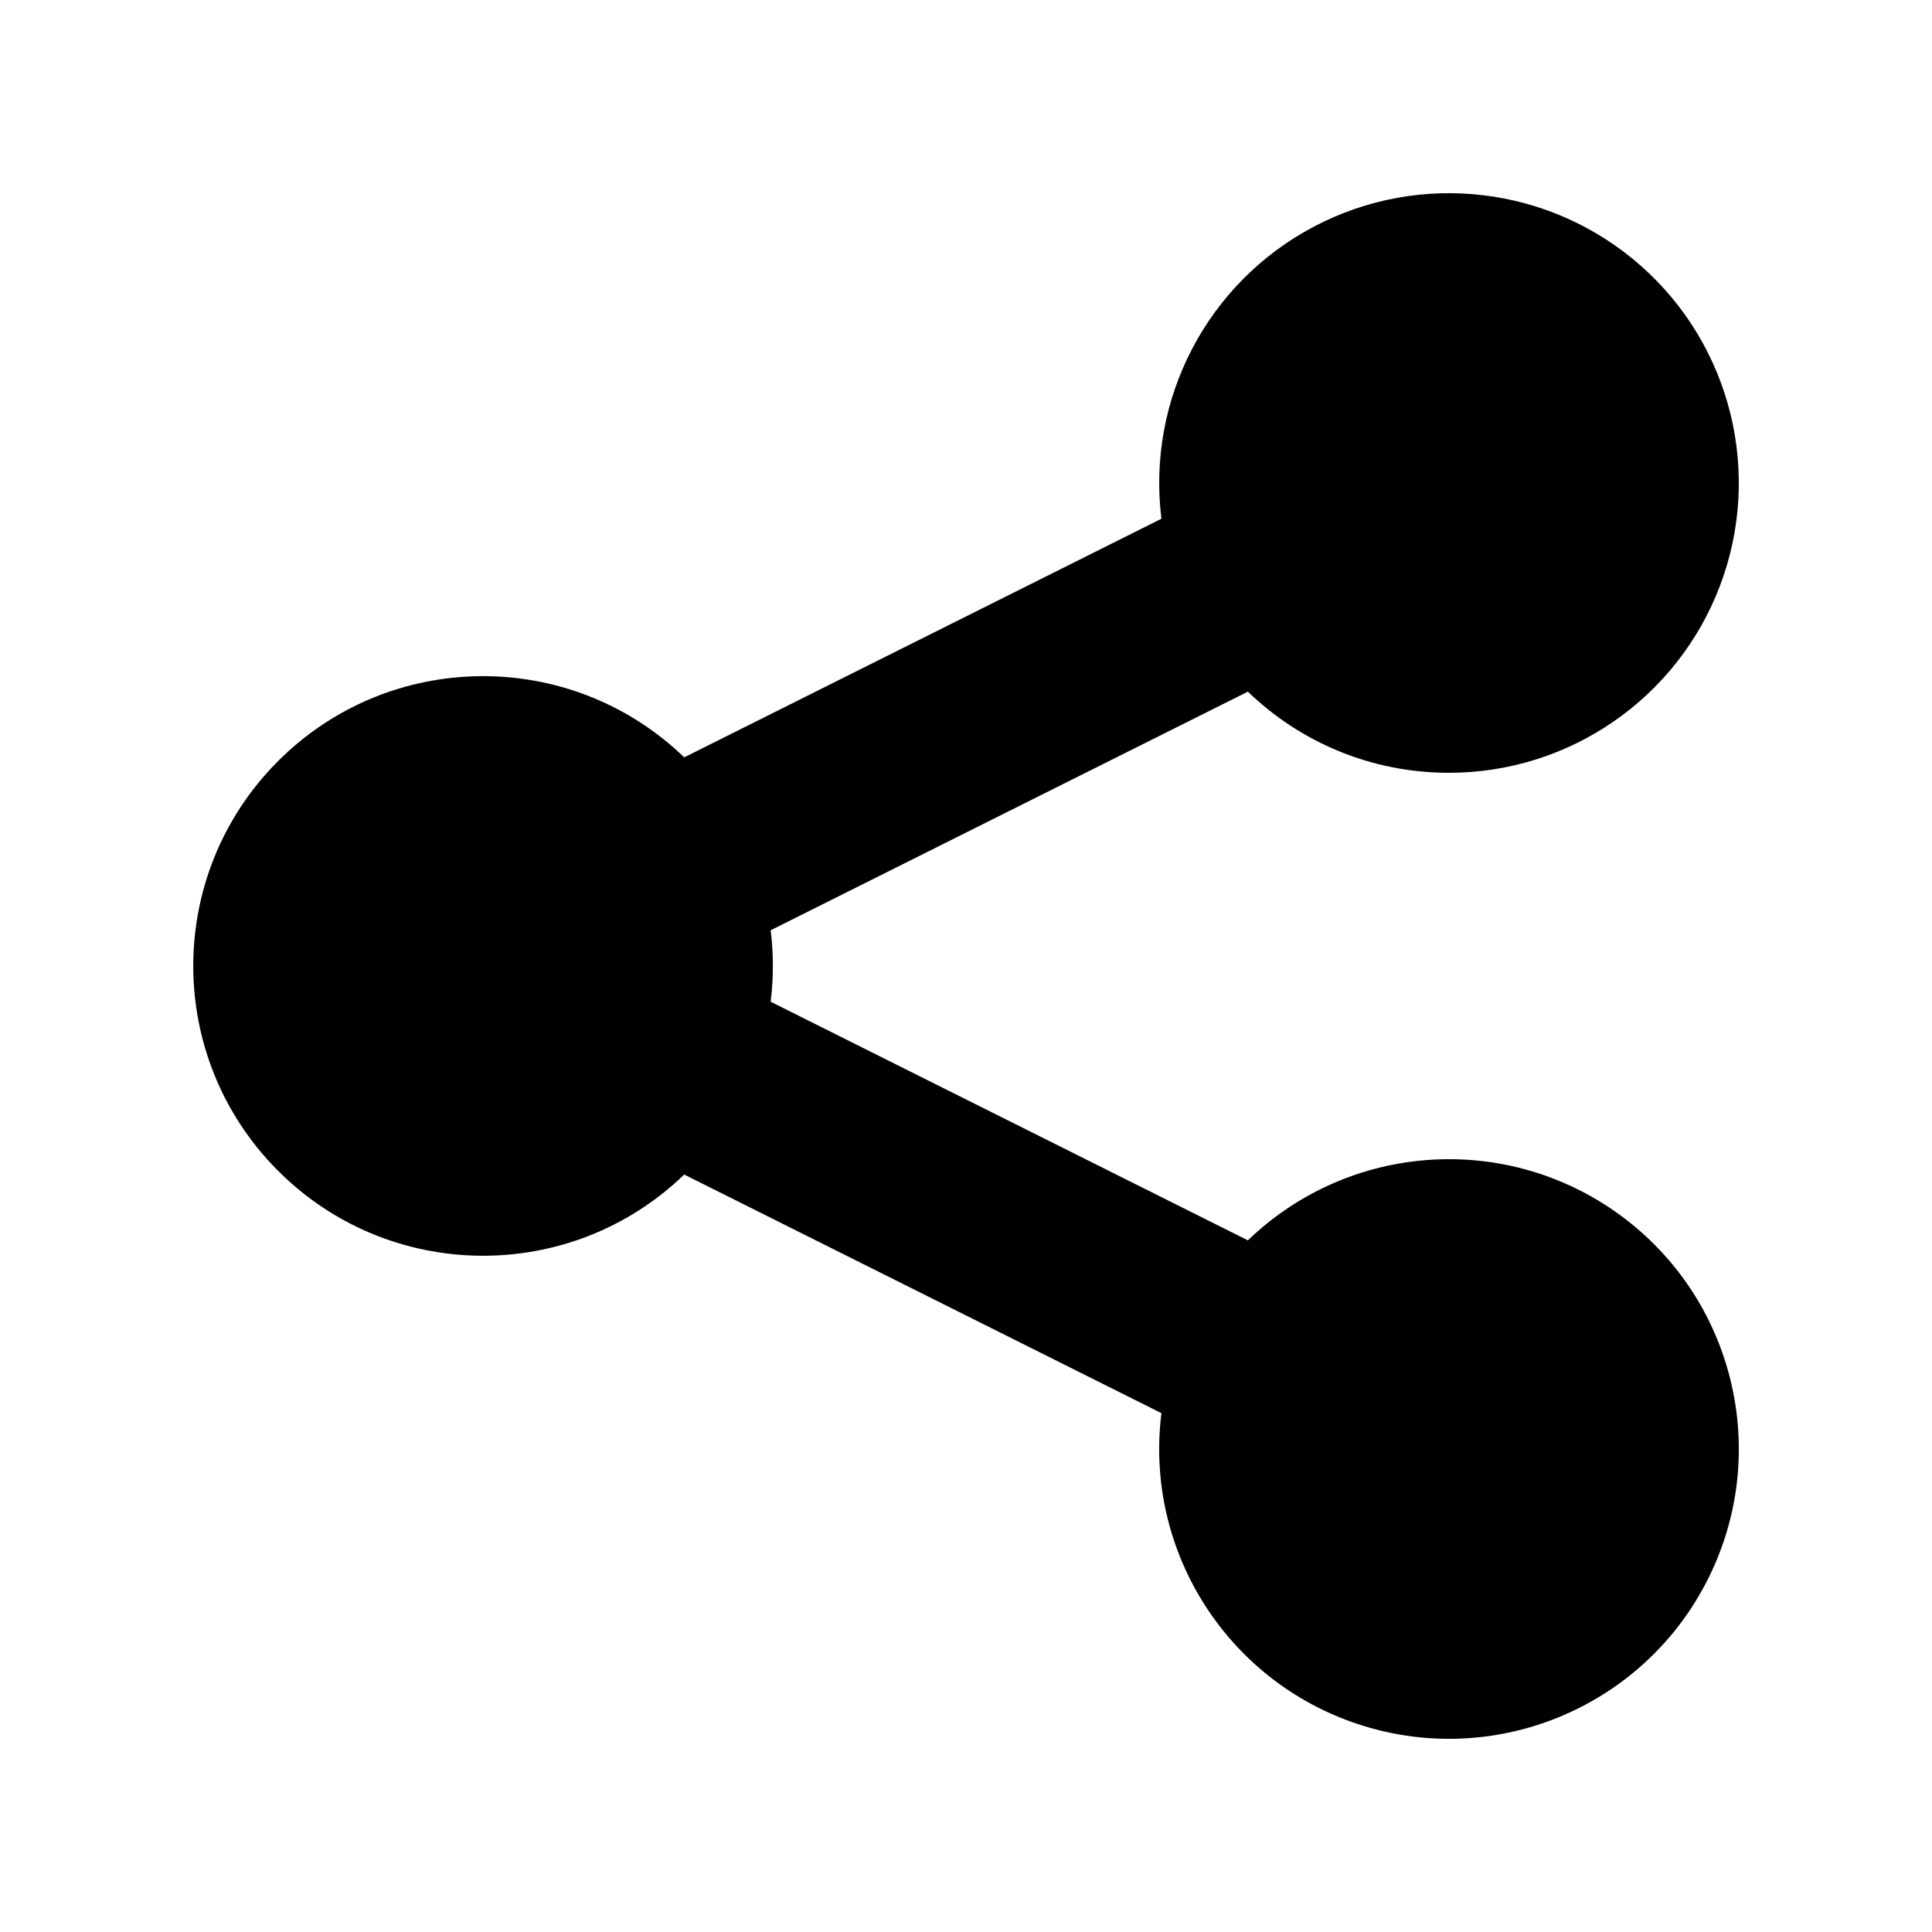
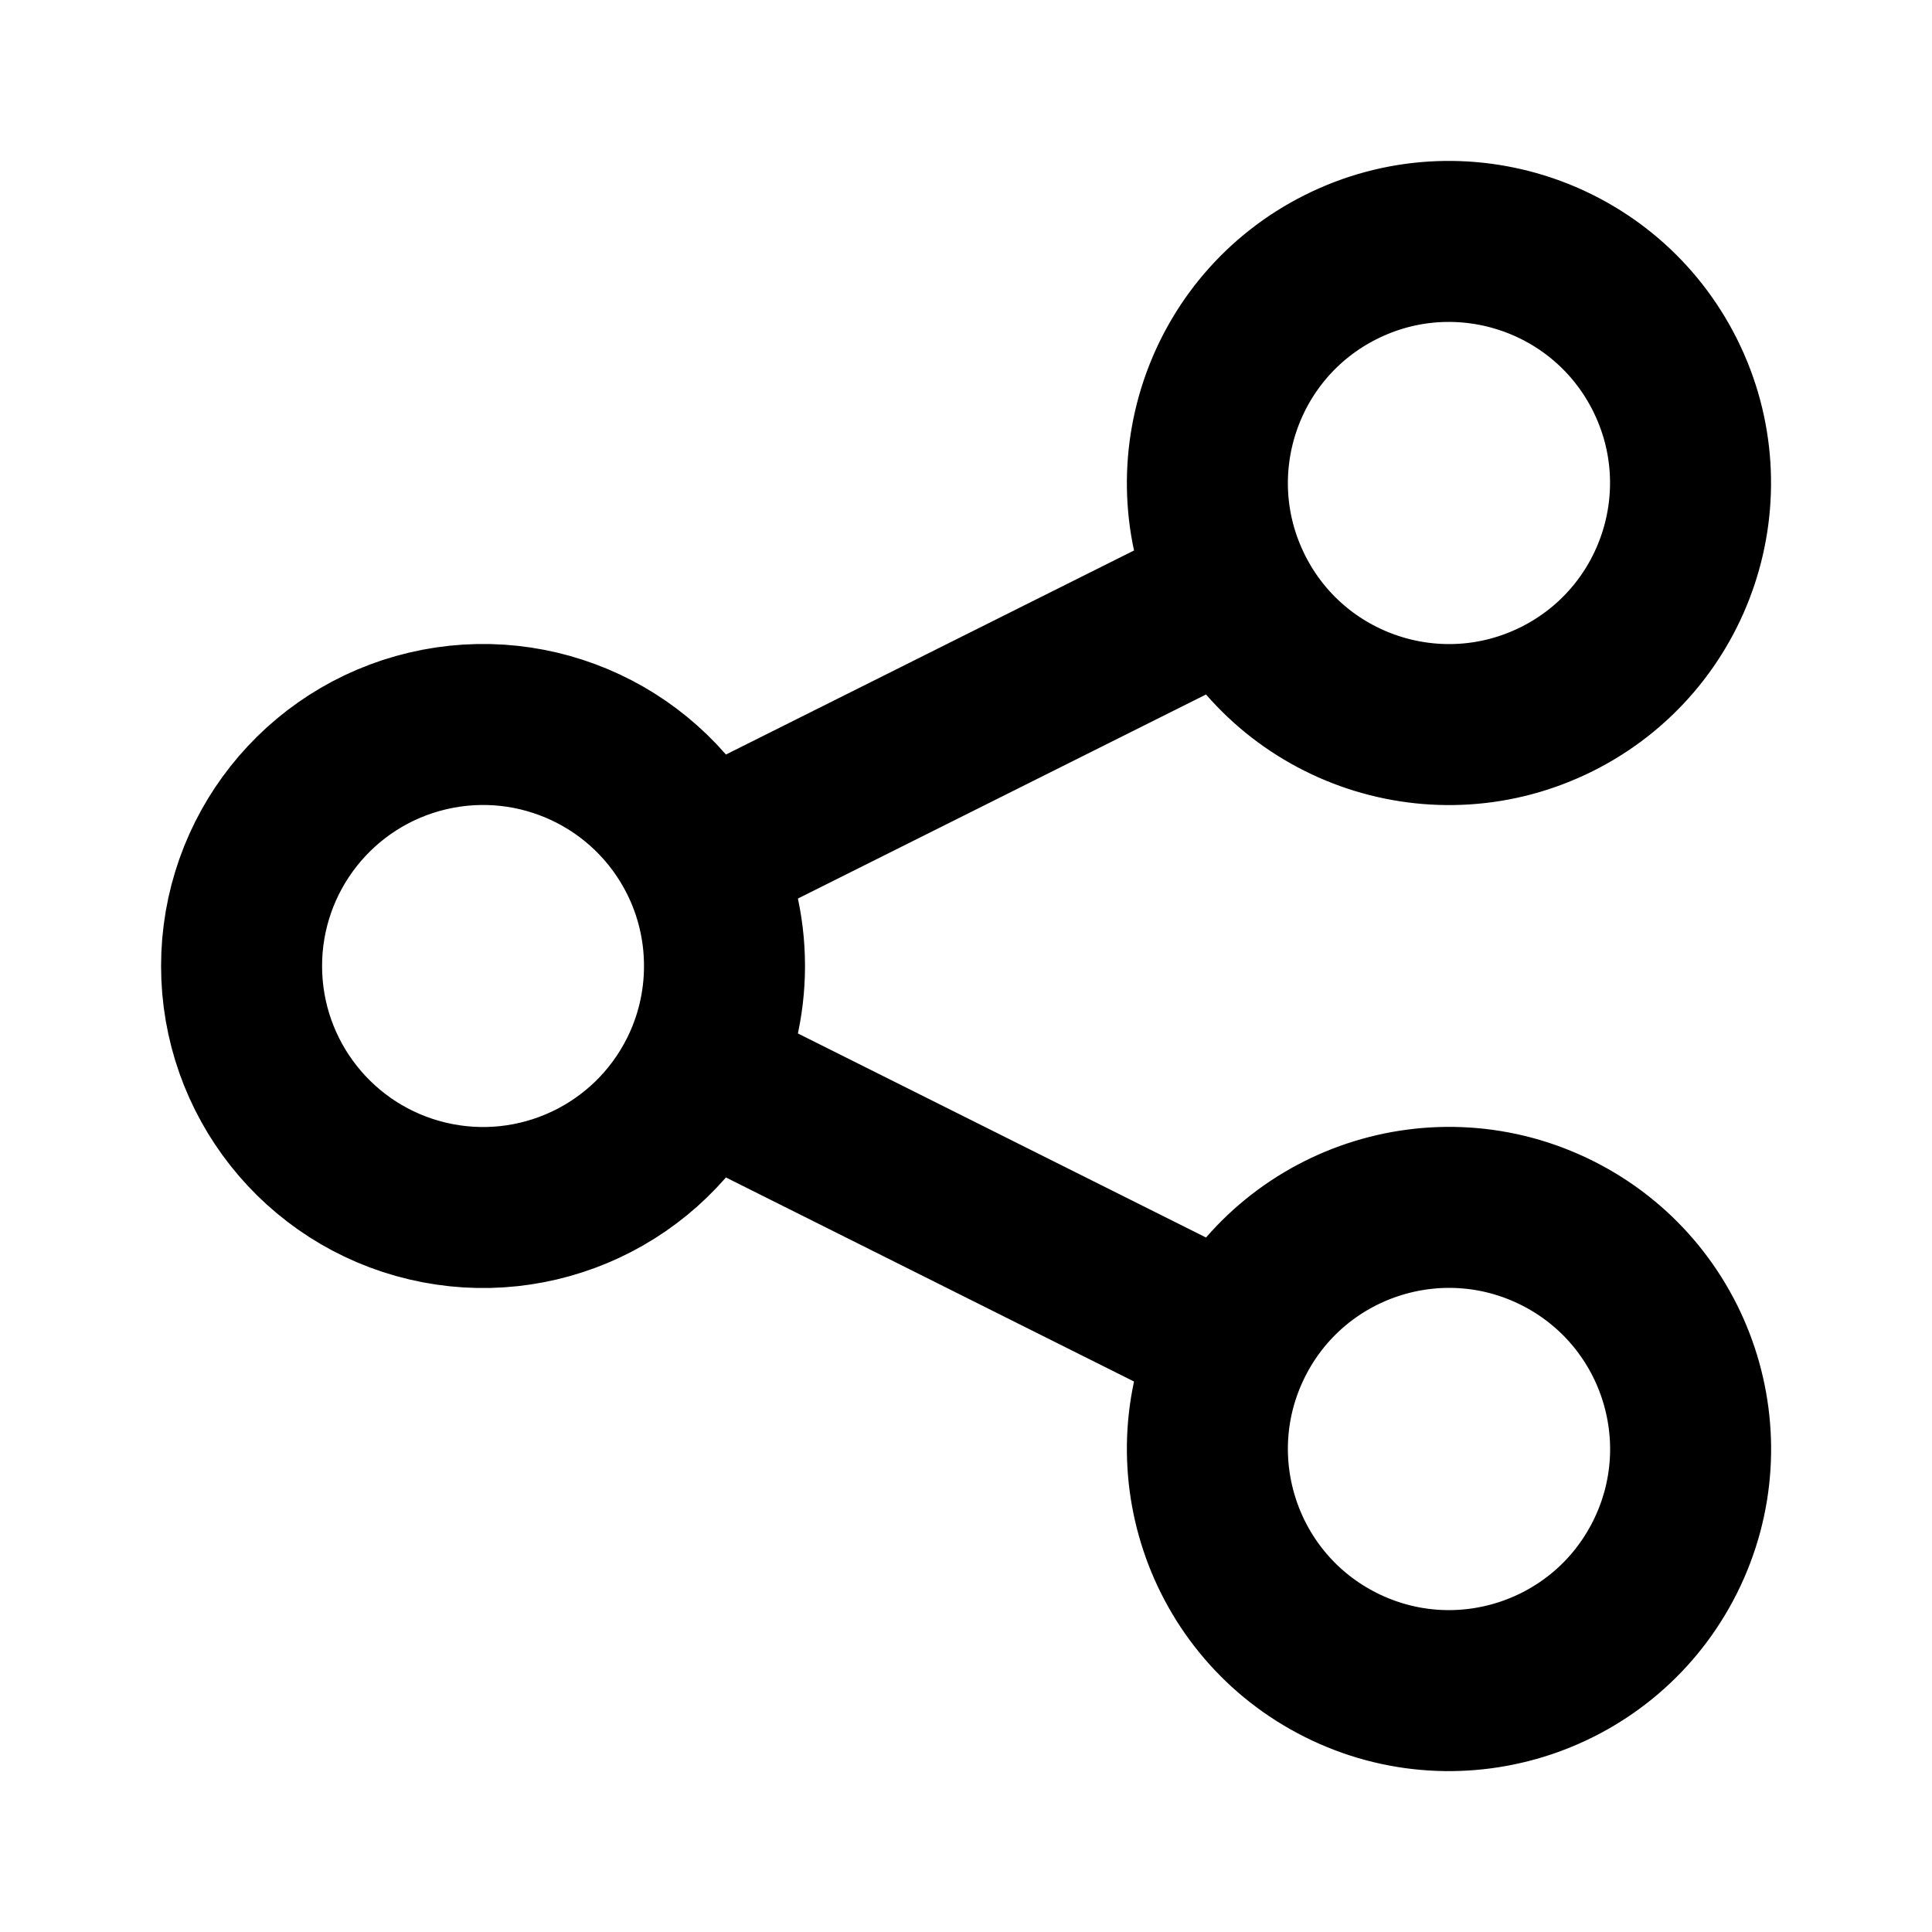
- <svg xmlns="http://www.w3.org/2000/svg" class="h-5 w-5" viewBox="0 0 20 20" fill="currentColor">
-   <path d="M15 8a3 3 0 10-2.977-2.63l-4.94 2.47a3 3 0 100 4.319l4.94 2.47a3 3 0 10.895-1.789l-4.94-2.47a3.027 3.027 0 000-.74l4.94-2.47C13.456 7.68 14.19 8 15 8z" />
+ <svg xmlns="http://www.w3.org/2000/svg" class="h-6 w-6" fill="none" viewBox="0 0 24 24" stroke="currentColor" stroke-width="2">
+   <path stroke-linecap="round" stroke-linejoin="round" d="M8.684 13.342C8.886 12.938 9 12.482 9 12c0-.482-.114-.938-.316-1.342m0 2.684a3 3 0 110-2.684m0 2.684l6.632 3.316m-6.632-6l6.632-3.316m0 0a3 3 0 105.367-2.684 3 3 0 00-5.367 2.684zm0 9.316a3 3 0 105.368 2.684 3 3 0 00-5.368-2.684z" />
</svg>
